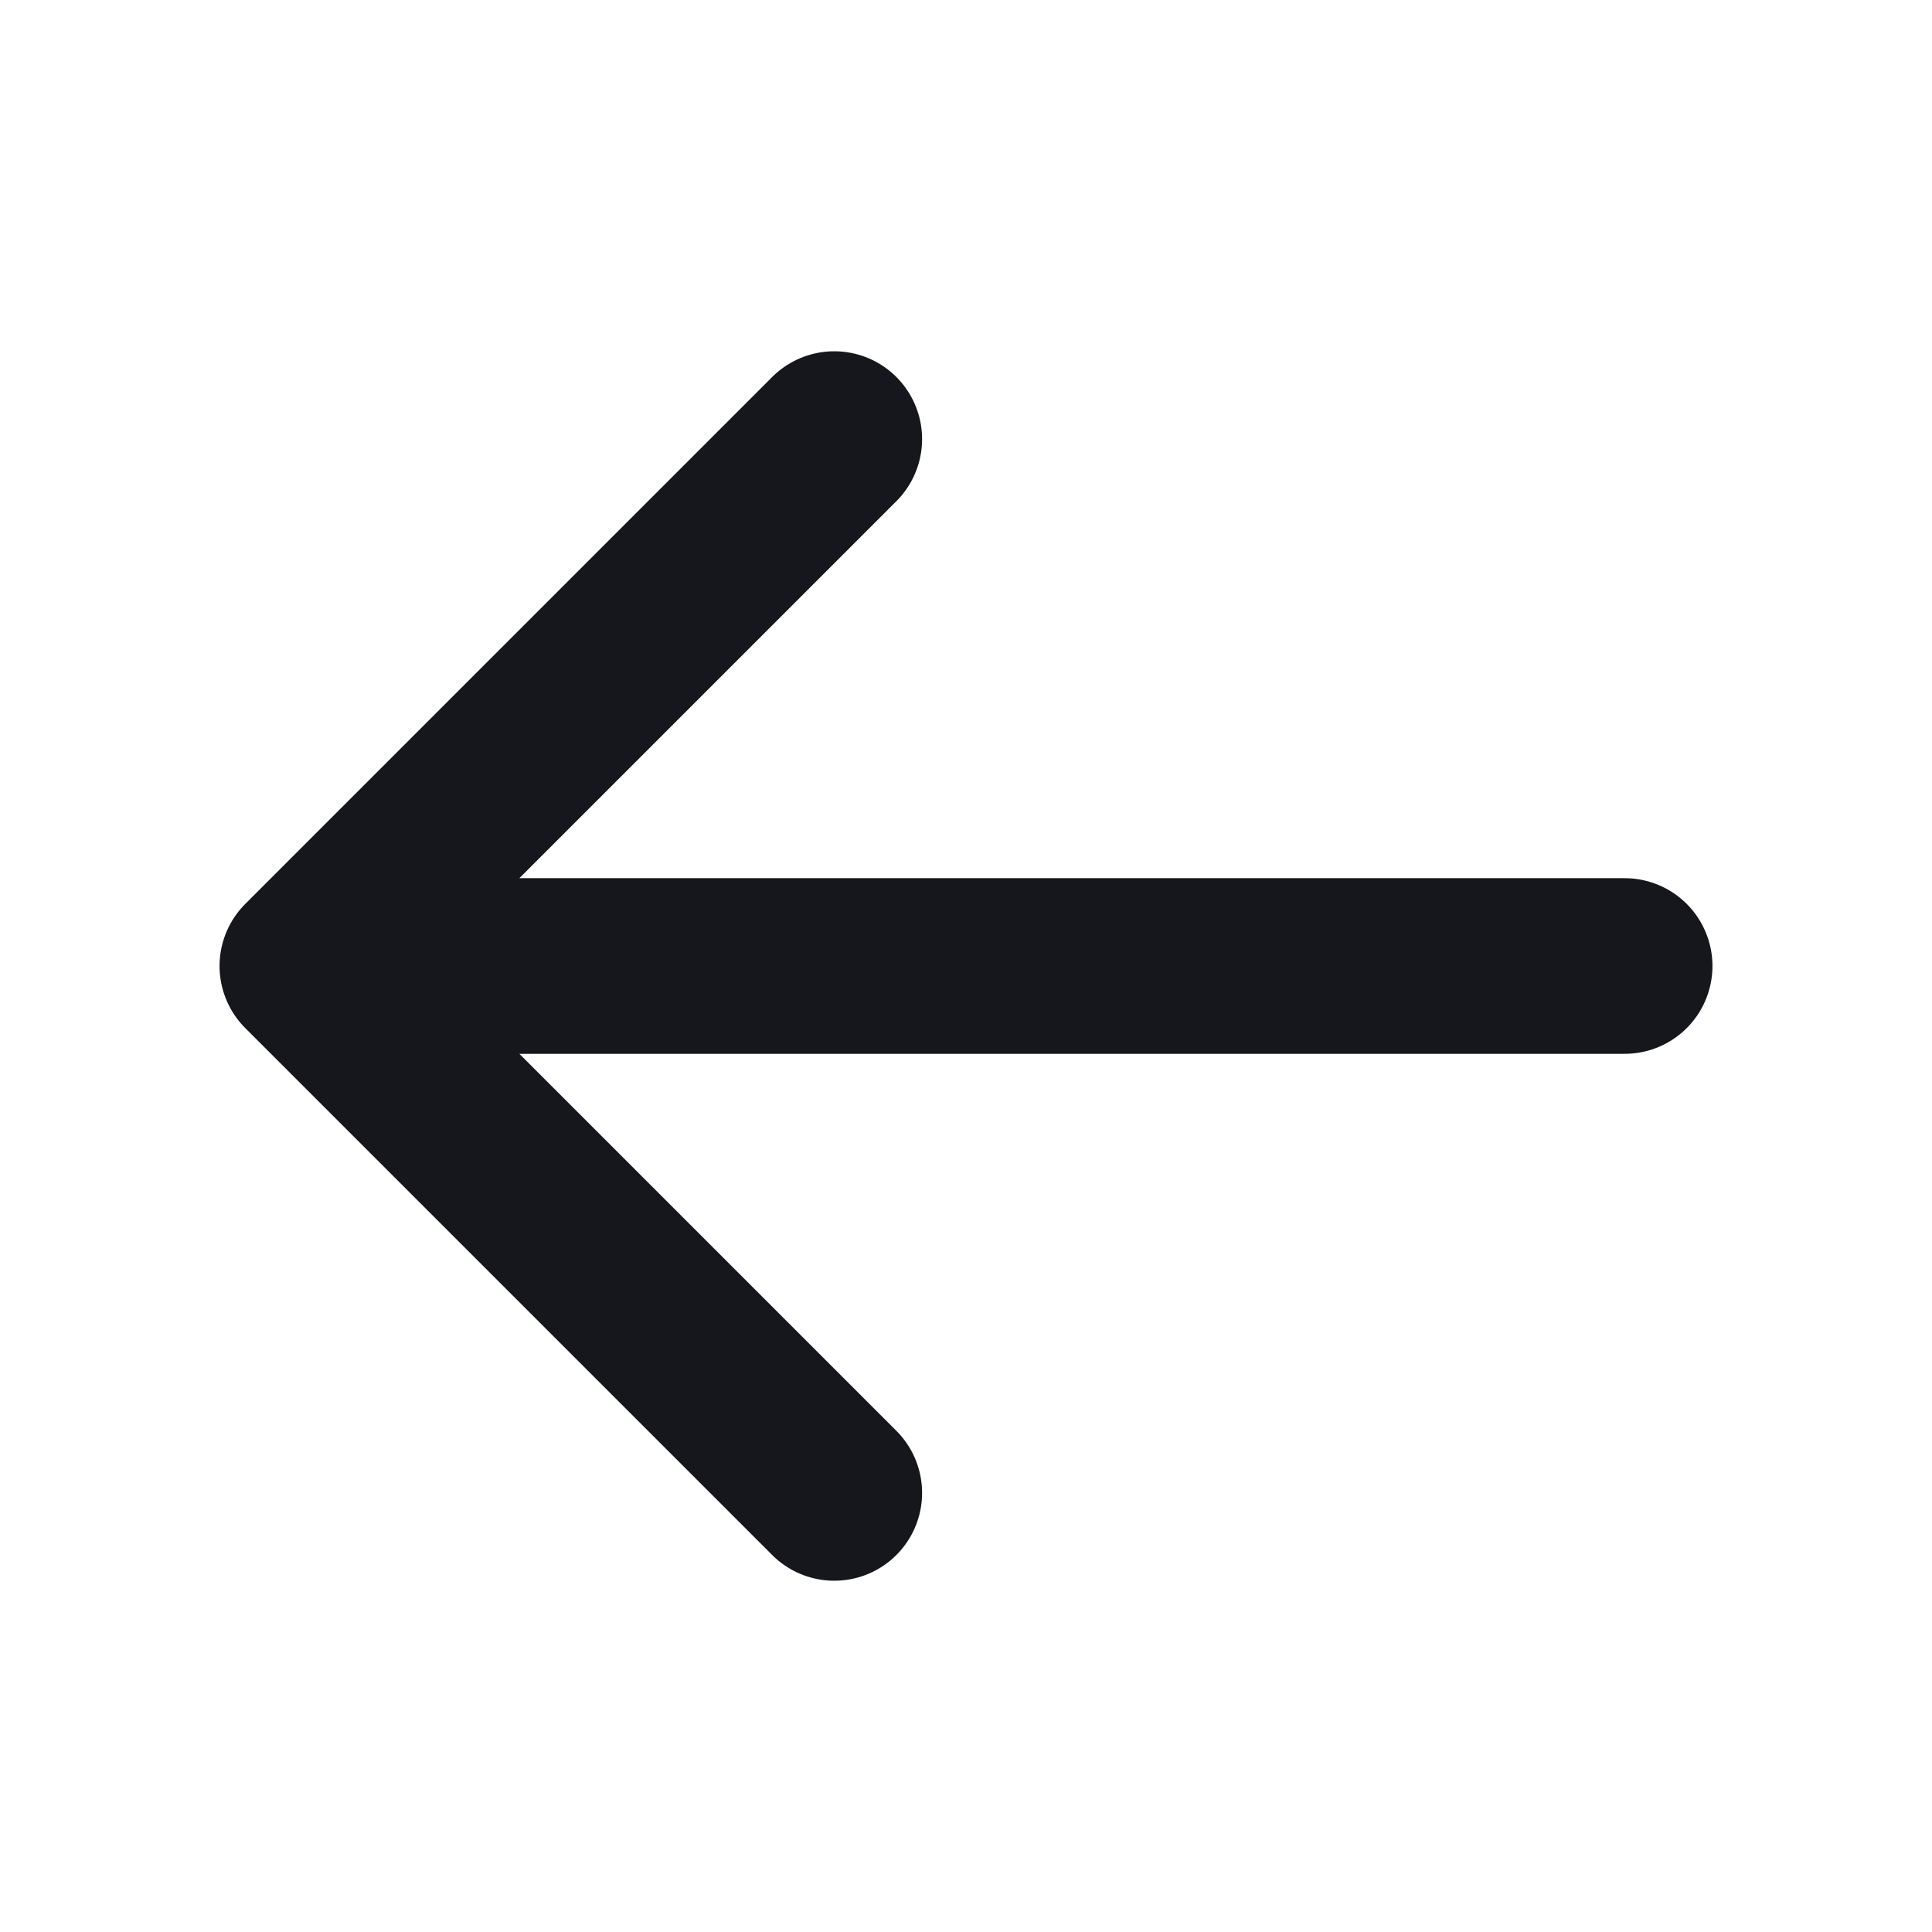
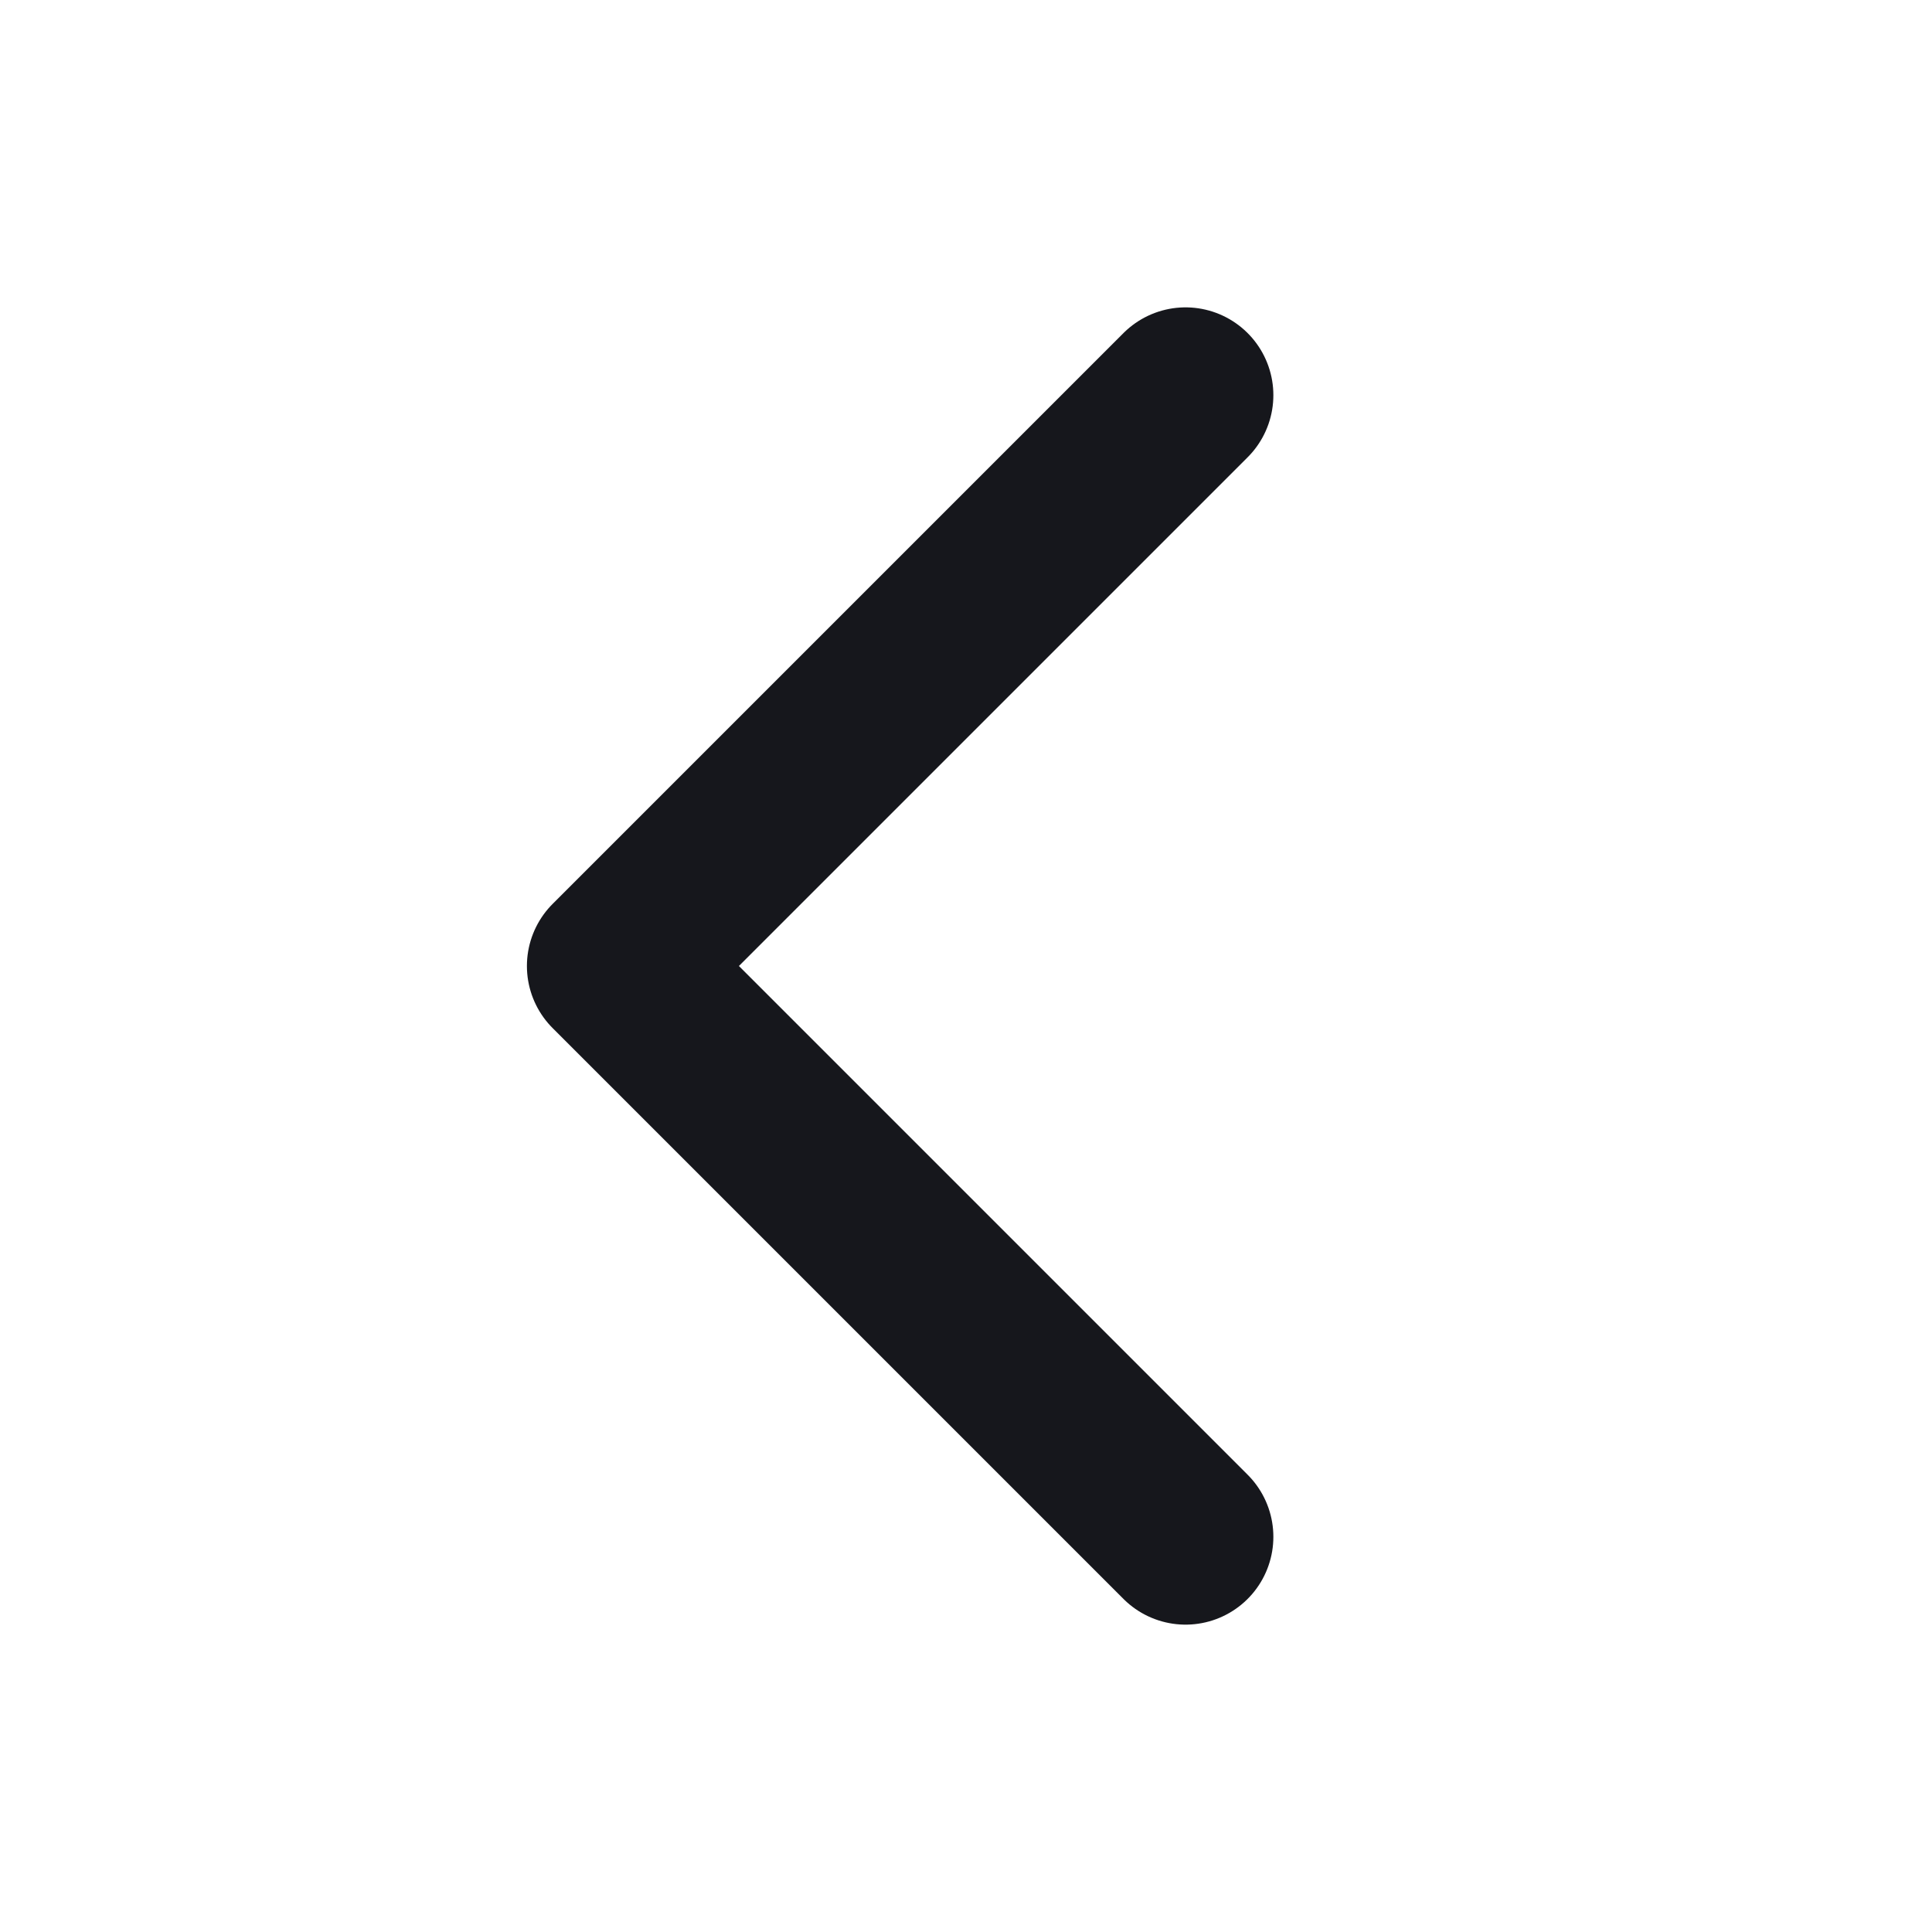
<svg xmlns="http://www.w3.org/2000/svg" width="22" height="22" viewBox="1 1 22 22">
  <style id="current-color-scheme" type="text/css">.ColorScheme-Text{color:#16171C;}.ColorScheme-Background{color:#F6F5F5;}.ColorScheme-Highlight{color:#DE2F3E;}.ColorScheme-ViewText{color:#16171C;}.ColorScheme-ViewBackground{color:#FFFFFF;}.ColorScheme-ButtonText{color:#16171C;}.ColorScheme-NegativeText{color:#C8213A;}.ColorScheme-PositiveText{color:#0E7A48;}.ColorScheme-NeutralText{color:#8F5600;}</style>
  <g class="ColorScheme-Text" fill="none" stroke="currentColor" stroke-width="2" stroke-linecap="round" stroke-linejoin="round">
-     <path d="M19.5 12H5" />
-     <path d="M10.5 6L4.5 12L10.5 18" />
+     <path d="m14.5 5.5-6.5 6.5 6.5 6.5" />
  </g>
</svg>
